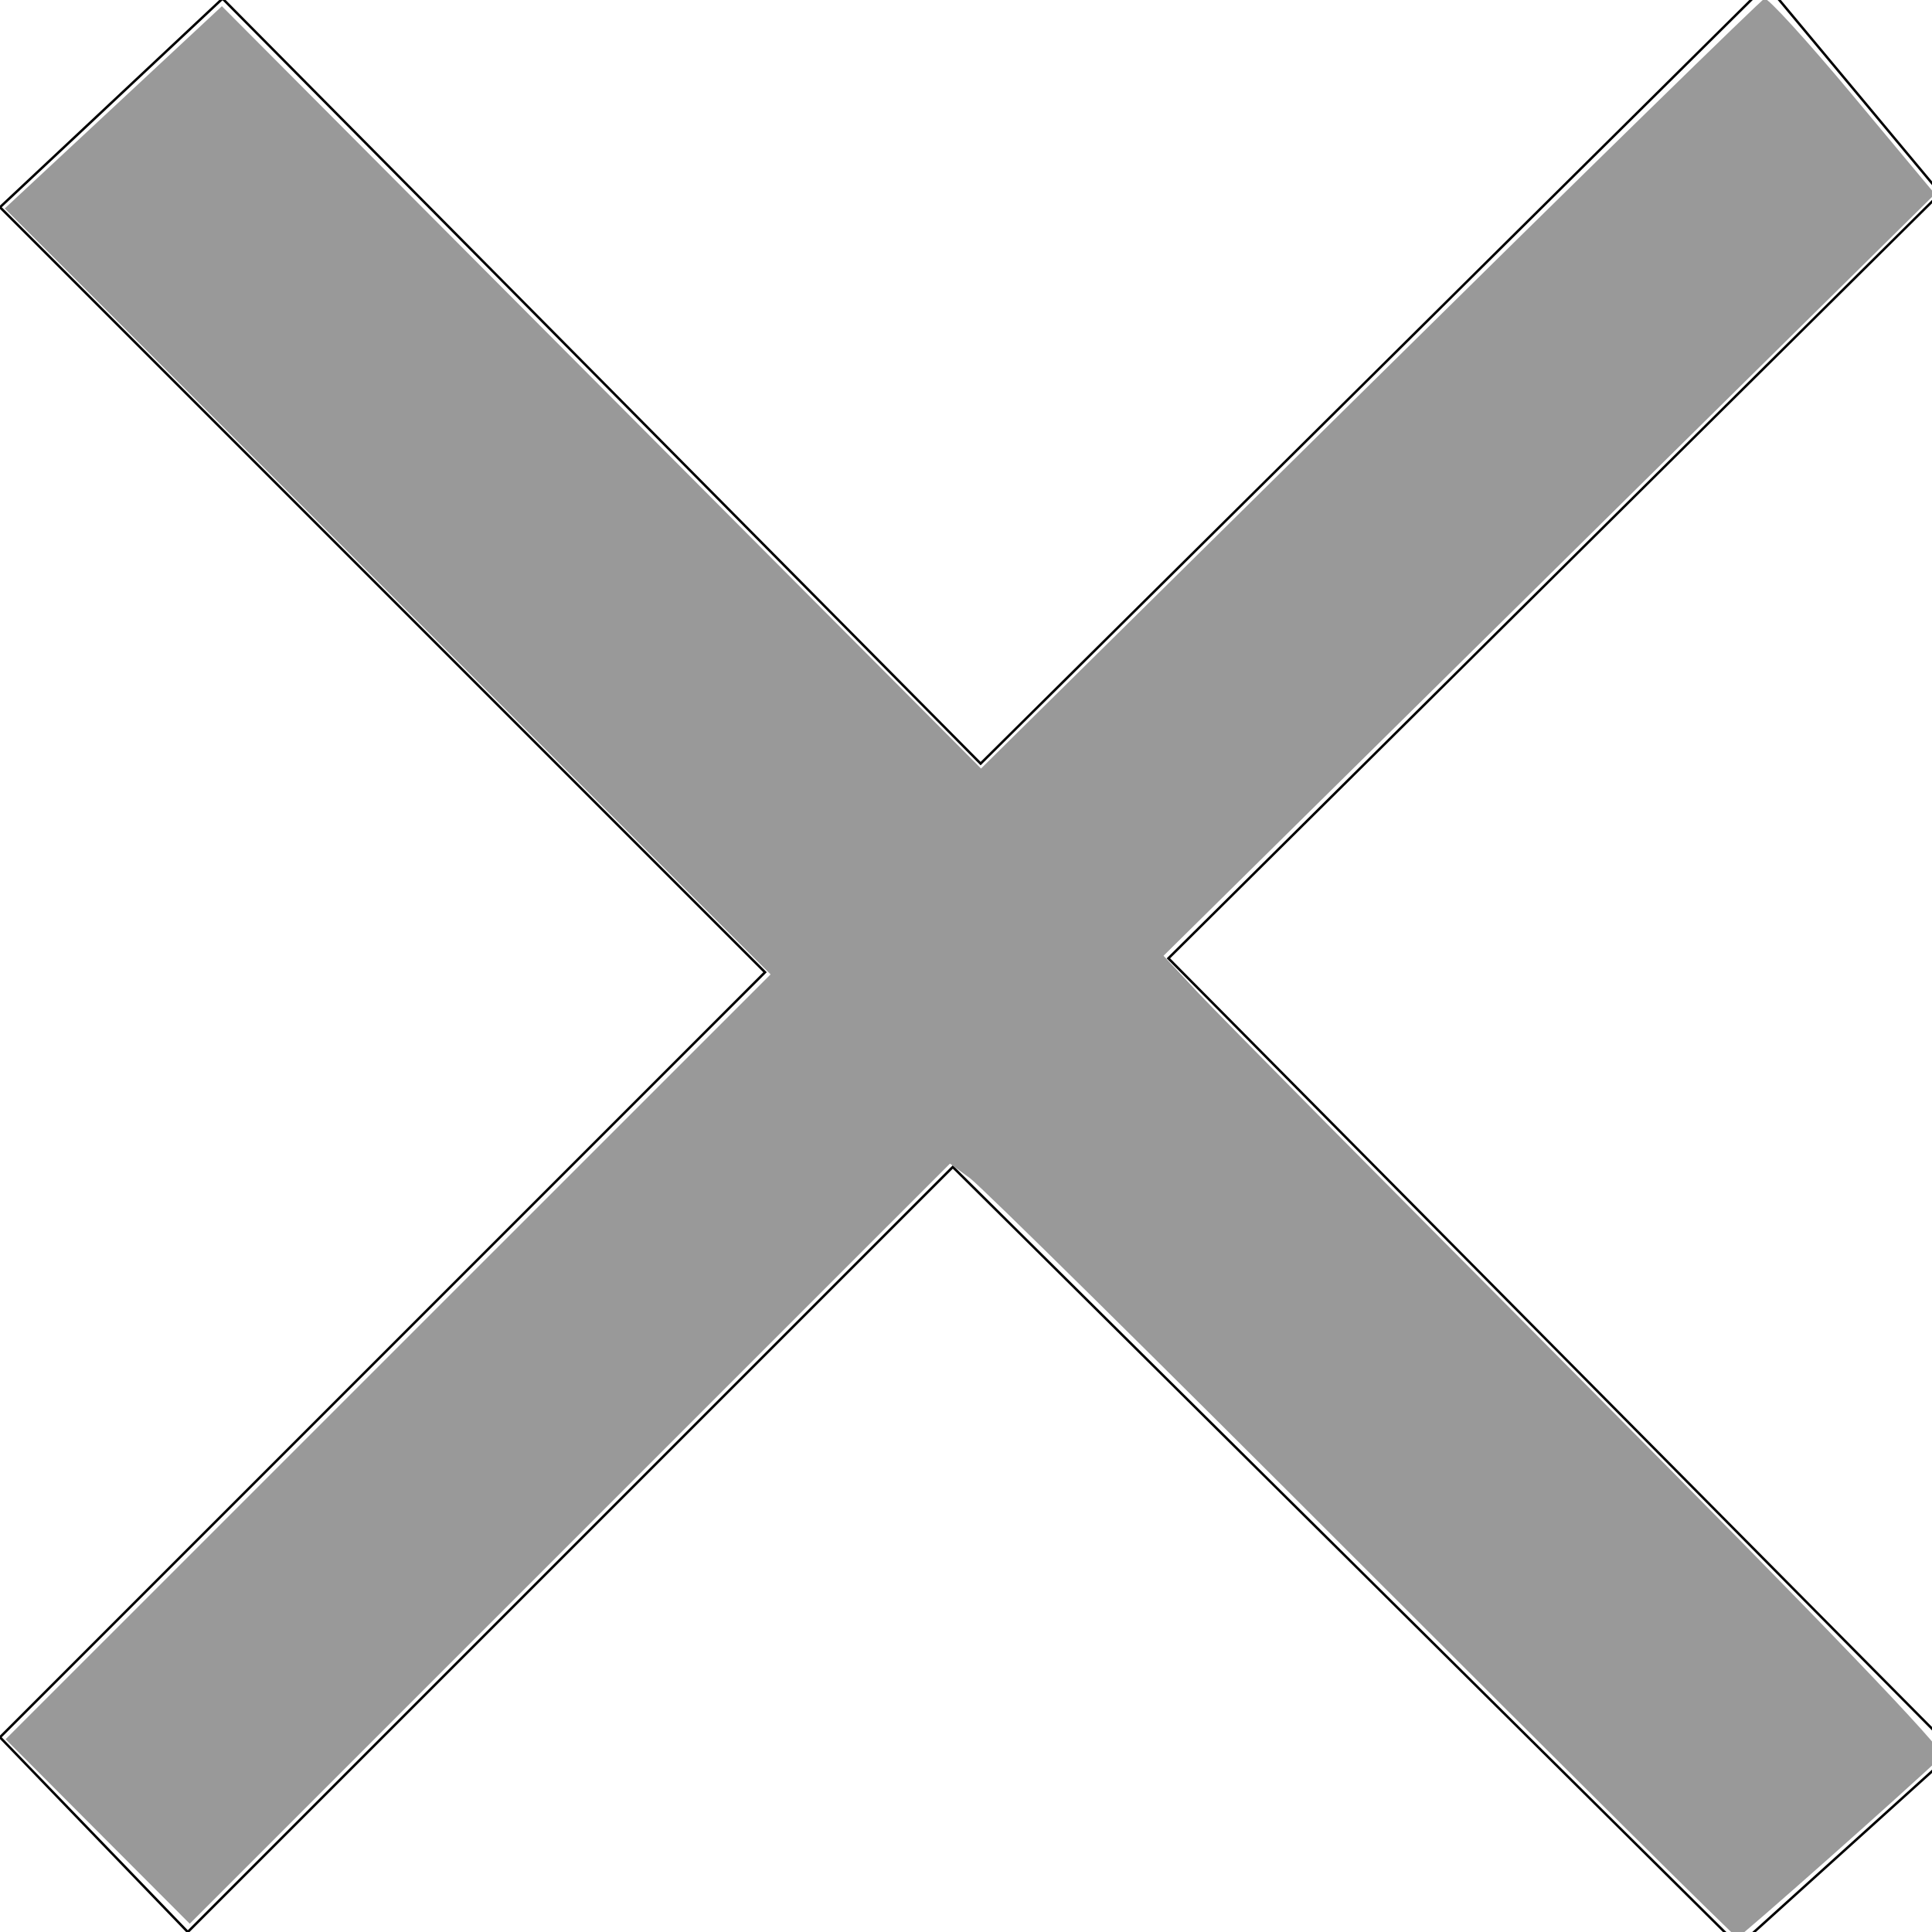
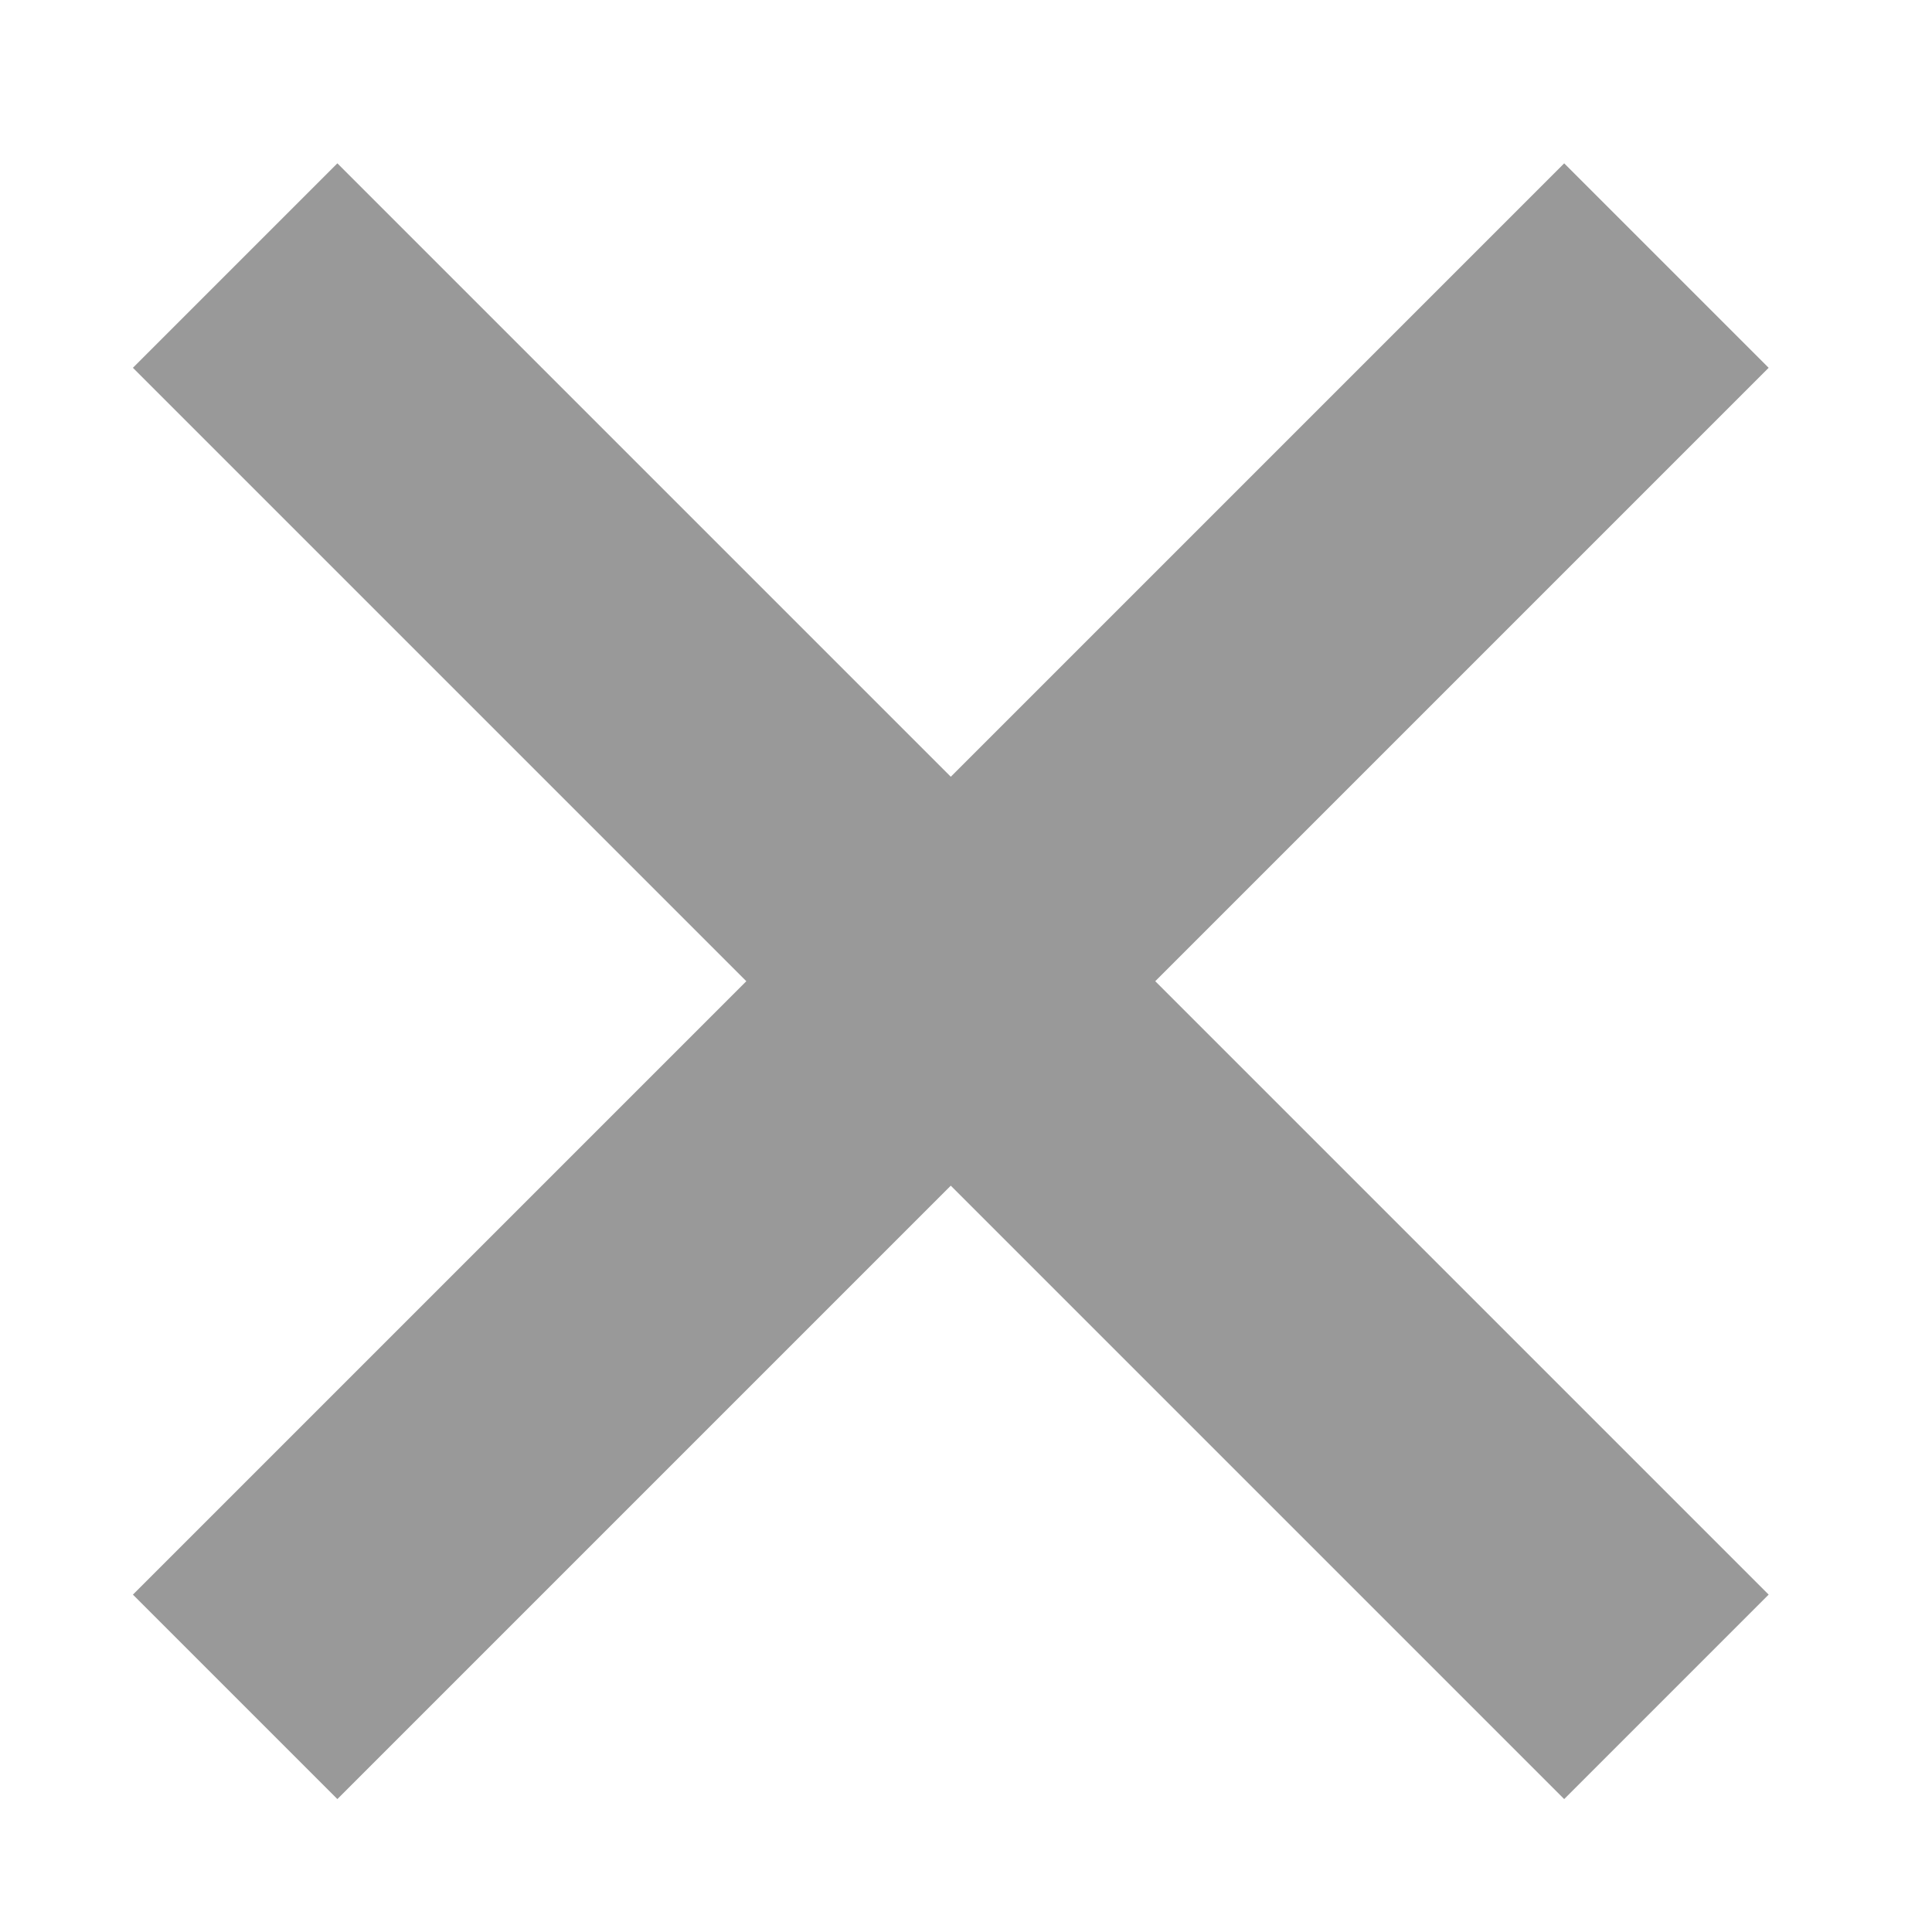
- <svg xmlns="http://www.w3.org/2000/svg" width="210mm" height="210mm" viewBox="0 0 210 210" version="1.1" id="svg8">
+ <svg xmlns="http://www.w3.org/2000/svg" width="100mm" height="100mm" viewBox="0 0 100 100" version="1.1" id="svg8">
  <defs id="defs2" />
-   <g id="layer1" transform="translate(0,-87)" style="display:none">
-     <path style="fill:none;stroke:#000000;stroke-width:0.265px;stroke-linecap:butt;stroke-linejoin:miter;stroke-opacity:1" d="M 0,87.601 210.911,297.756" id="path16" />
-     <path style="fill:none;stroke:#000000;stroke-width:0.265px;stroke-linecap:butt;stroke-linejoin:miter;stroke-opacity:1" d="M 210.155,87.601 0.756,297" id="path18" />
-     <path style="fill:none;stroke:#000000;stroke-width:0.265px;stroke-linecap:butt;stroke-linejoin:miter;stroke-opacity:1" d="M 24.19,86.845 212.423,277.345" id="path20" />
-     <path style="fill:none;stroke:#000000;stroke-width:0.265px;stroke-linecap:butt;stroke-linejoin:miter;stroke-opacity:1" d="m 0,109.524 188.988,188.988" id="path22" />
-     <path style="fill:none;stroke:#000000;stroke-width:0.265px;stroke-linecap:butt;stroke-linejoin:miter;stroke-opacity:1" d="M 0,275.833 192.012,85.333" id="path24" />
-     <path style="fill:none;stroke:#000000;stroke-width:0.265px;stroke-linecap:butt;stroke-linejoin:miter;stroke-opacity:1" d="M 20.411,297 210.911,108.012" id="path26" />
-   </g>
-   <g id="layer2">
-     <path style="fill:none;stroke:#000000;stroke-width:0.265px;stroke-linecap:butt;stroke-linejoin:miter;stroke-opacity:1" d="M 24.19,-0.155 106.589,83 192.012,-1.667 210.911,21.012 127,104.167 212.423,190.345 188.988,211.512 103.565,126.845 20.411,210 0,188.833 83.155,105.679 0,22.524 C 8.063,14.964 16.127,7.405 24.19,-0.155 Z" id="path29" />
-     <path style="fill:#999999;stroke-width:2.857" d="M 559.419,642.946 C 475.353,558.774 402.902,487.233 398.416,483.968 l -8.155,-5.938 -156.155,156.136 L 77.951,790.302 40.132,752.406 2.314,714.51 159.443,557.401 316.572,400.292 159.264,242.965 1.956,85.638 46.559,44.091 91.161,2.544 247.095,159.135 403.028,315.725 562.738,157.999 C 650.579,71.249 723.543,-0.105 724.882,-0.566 726.22,-1.027 742.525,16.846 761.114,39.152 L 794.912,79.707 636.456,236.177 478,392.647 l 14.237,15.241 c 7.83,8.383 80.439,81.747 161.352,163.032 93.119,93.546 146.095,148.766 144.335,150.447 -14.448,13.801 -83.071,74.619 -84.196,74.619 -0.804,0 -70.243,-68.868 -154.309,-153.041 z" id="path31" transform="scale(0.2645833)" />
+   <g id="layer1" transform="translate(0,-197)">
+     <path style="fill:#999999;stroke:#000000;stroke-width:0.132;stroke-linecap:butt;stroke-linejoin:miter;stroke-opacity:1;stroke-miterlimit:4;stroke-dasharray:0, 1.455;stroke-dashoffset:0" d="m 17.462,205.454 31.75,31.75 31.75,-31.75 10.583,10.583 -31.75,31.75 31.75,31.75 -10.583,10.583 -31.75,-31.75 -31.75,31.75 -10.583,-10.583 31.75,-31.75 -31.75,-31.75 z" id="path836" />
  </g>
</svg>
